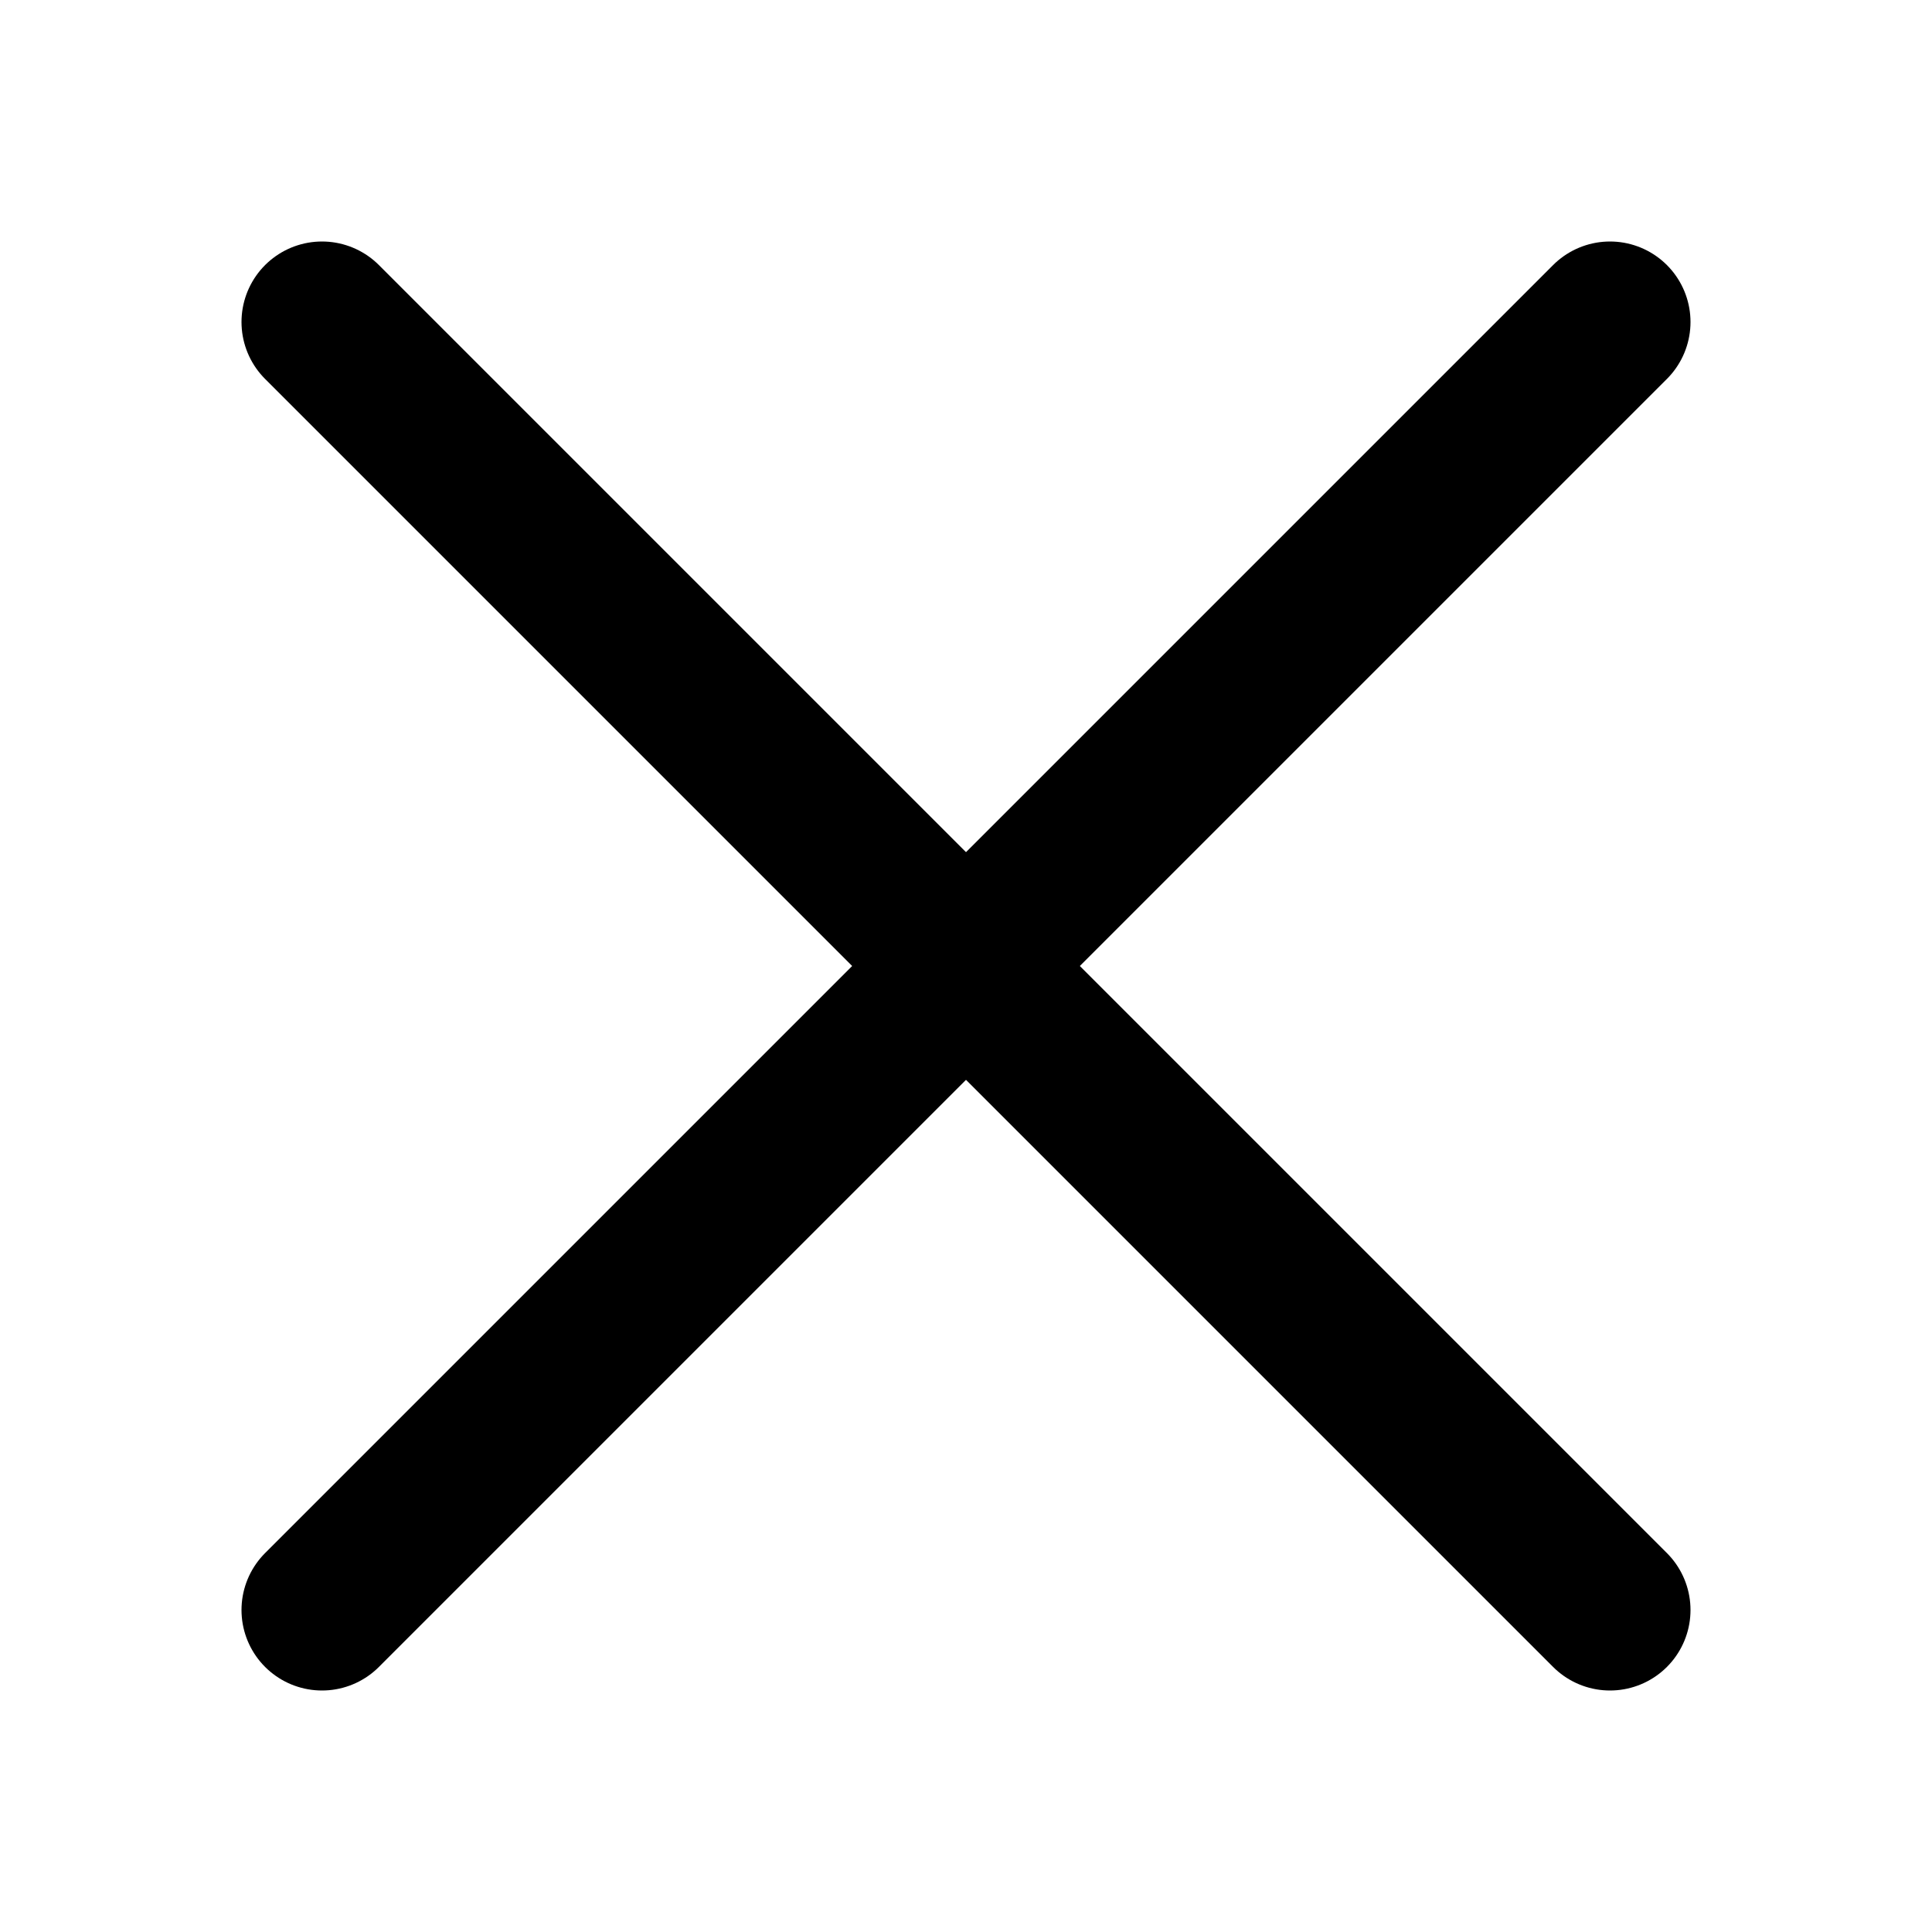
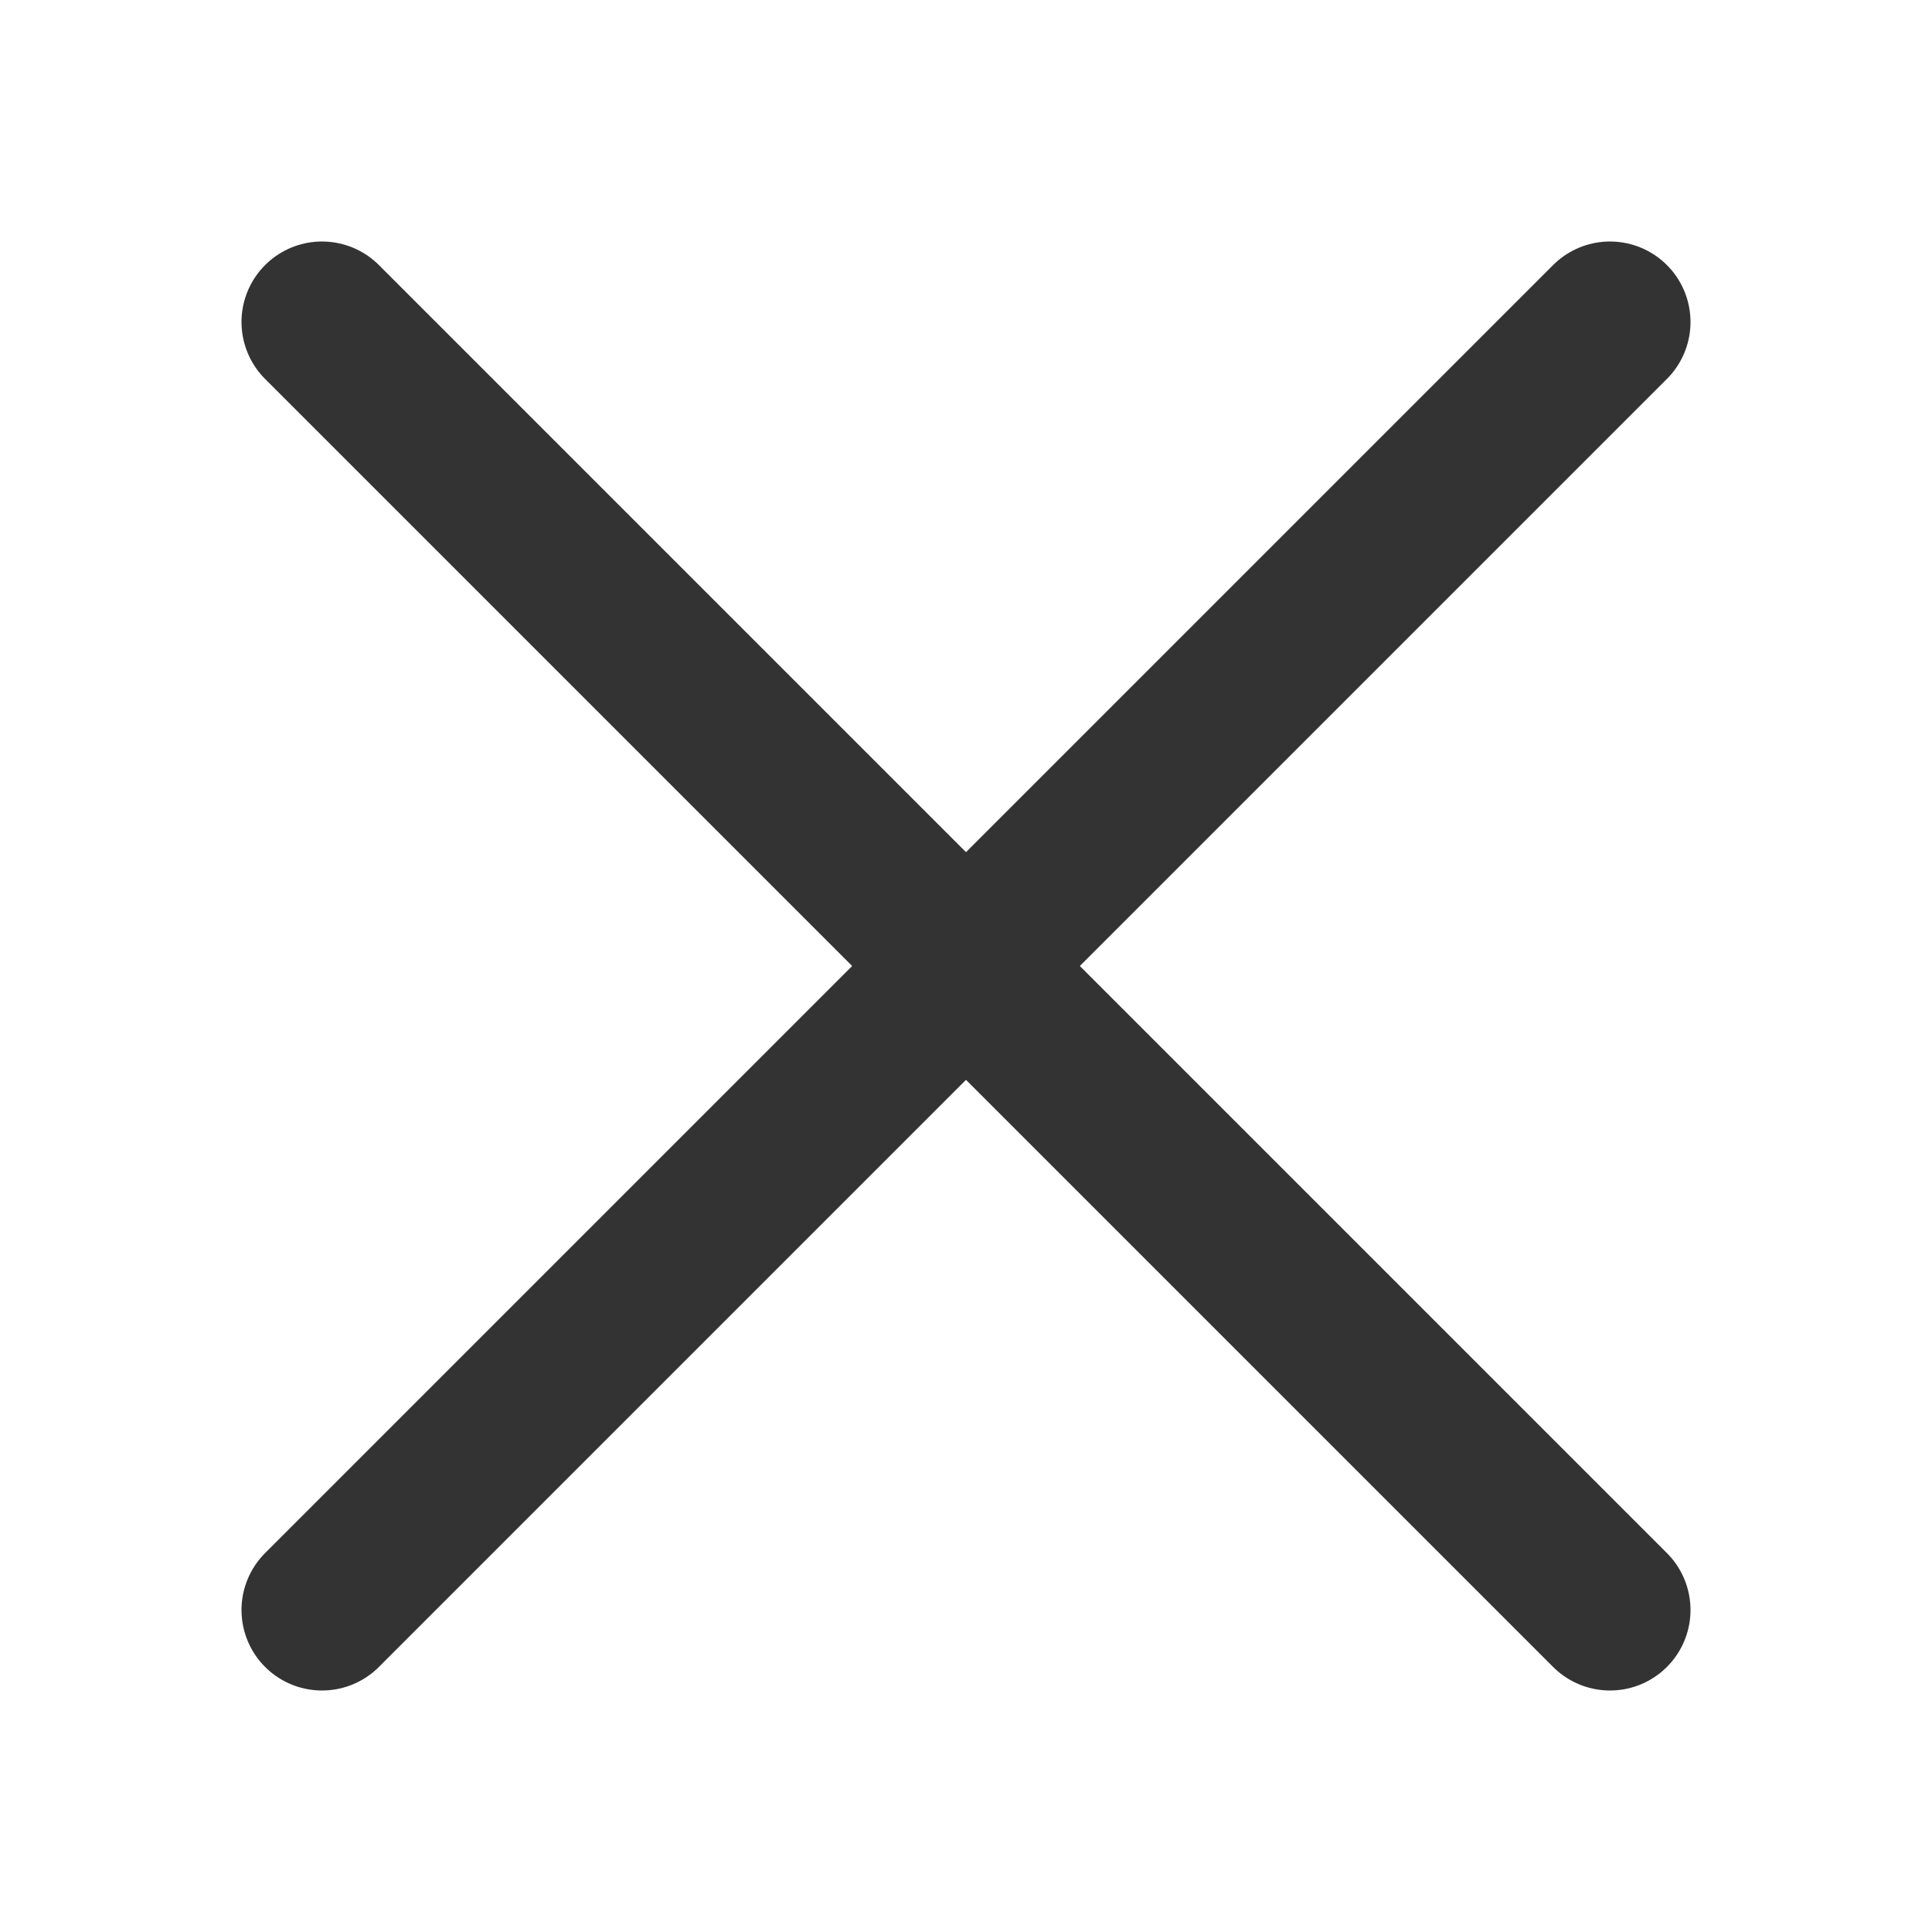
<svg xmlns="http://www.w3.org/2000/svg" aria-hidden="true" role="img" class="iconify iconify--icon-park-outline" width="32" height="32" preserveAspectRatio="xMidYMid meet" viewBox="0 0 48 48">
-   <g fill="none" stroke="currentColor" stroke-width="4" stroke-linecap="round" stroke-linejoin="round">
+   <g fill="none" stroke="#333" stroke-width="4" stroke-linecap="round" stroke-linejoin="round">
    <path d="M8 8l32 32" />
    <path d="M8 40L40 8" />
  </g>
</svg>
